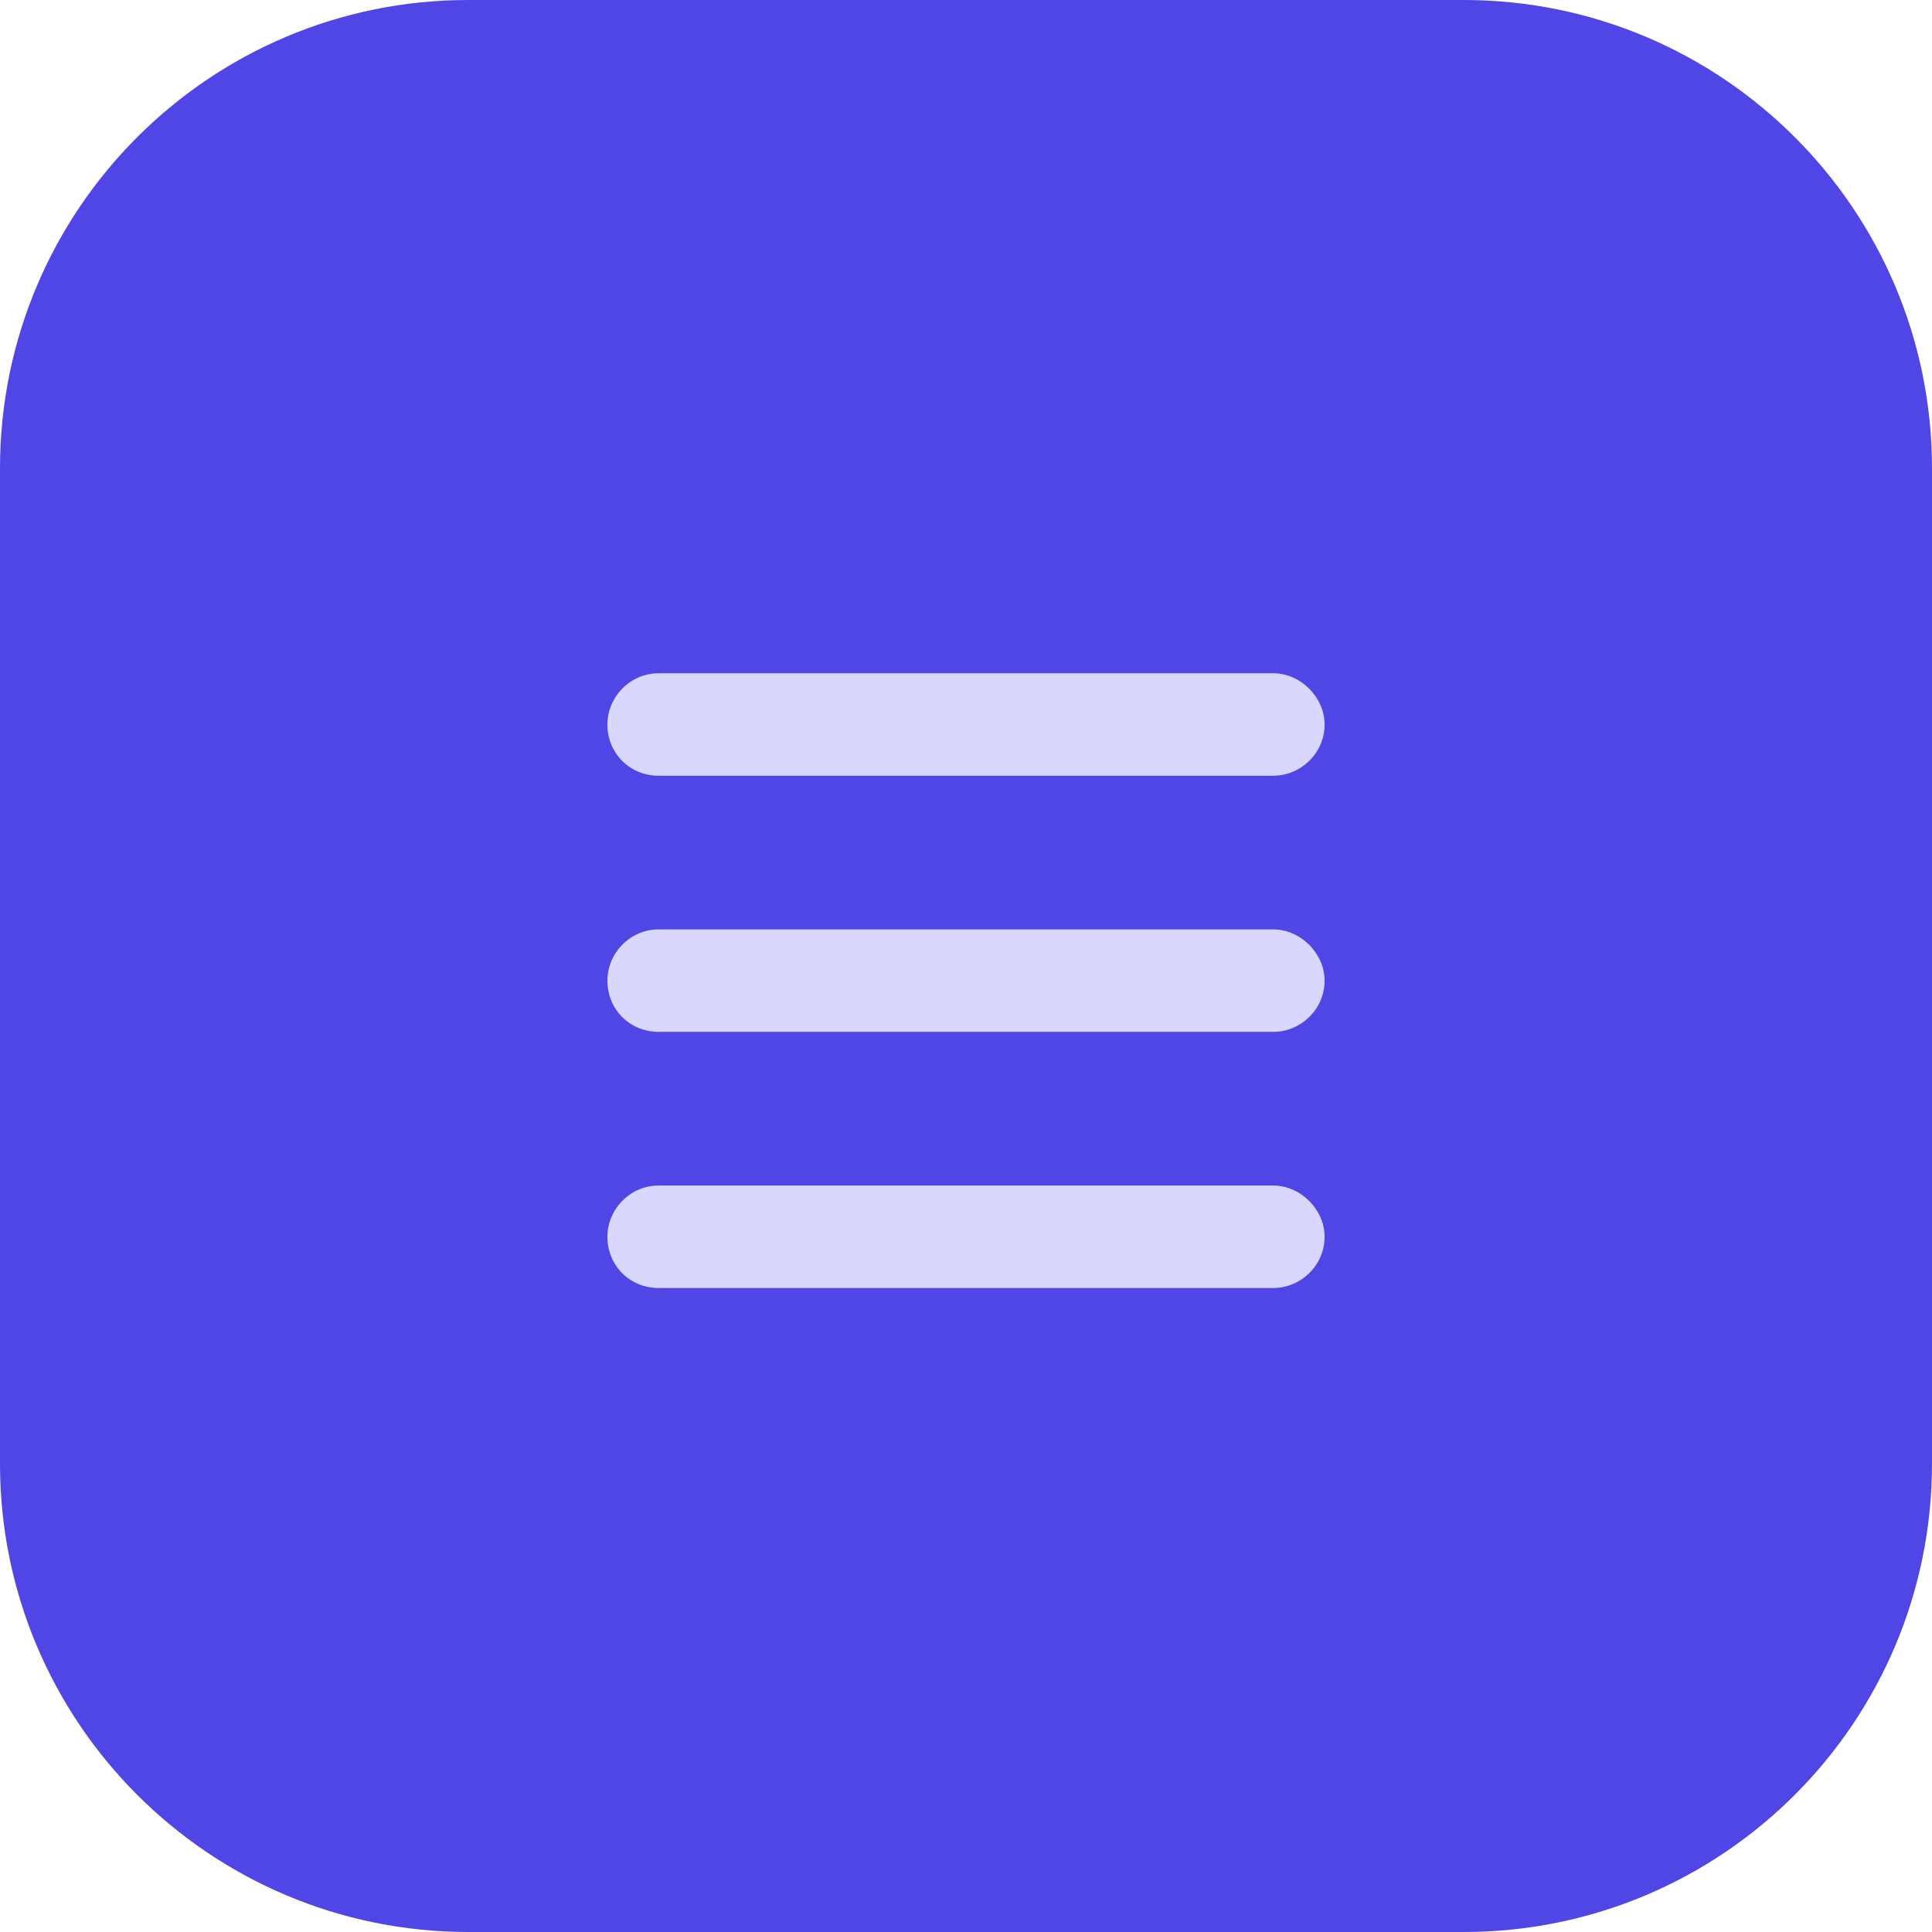
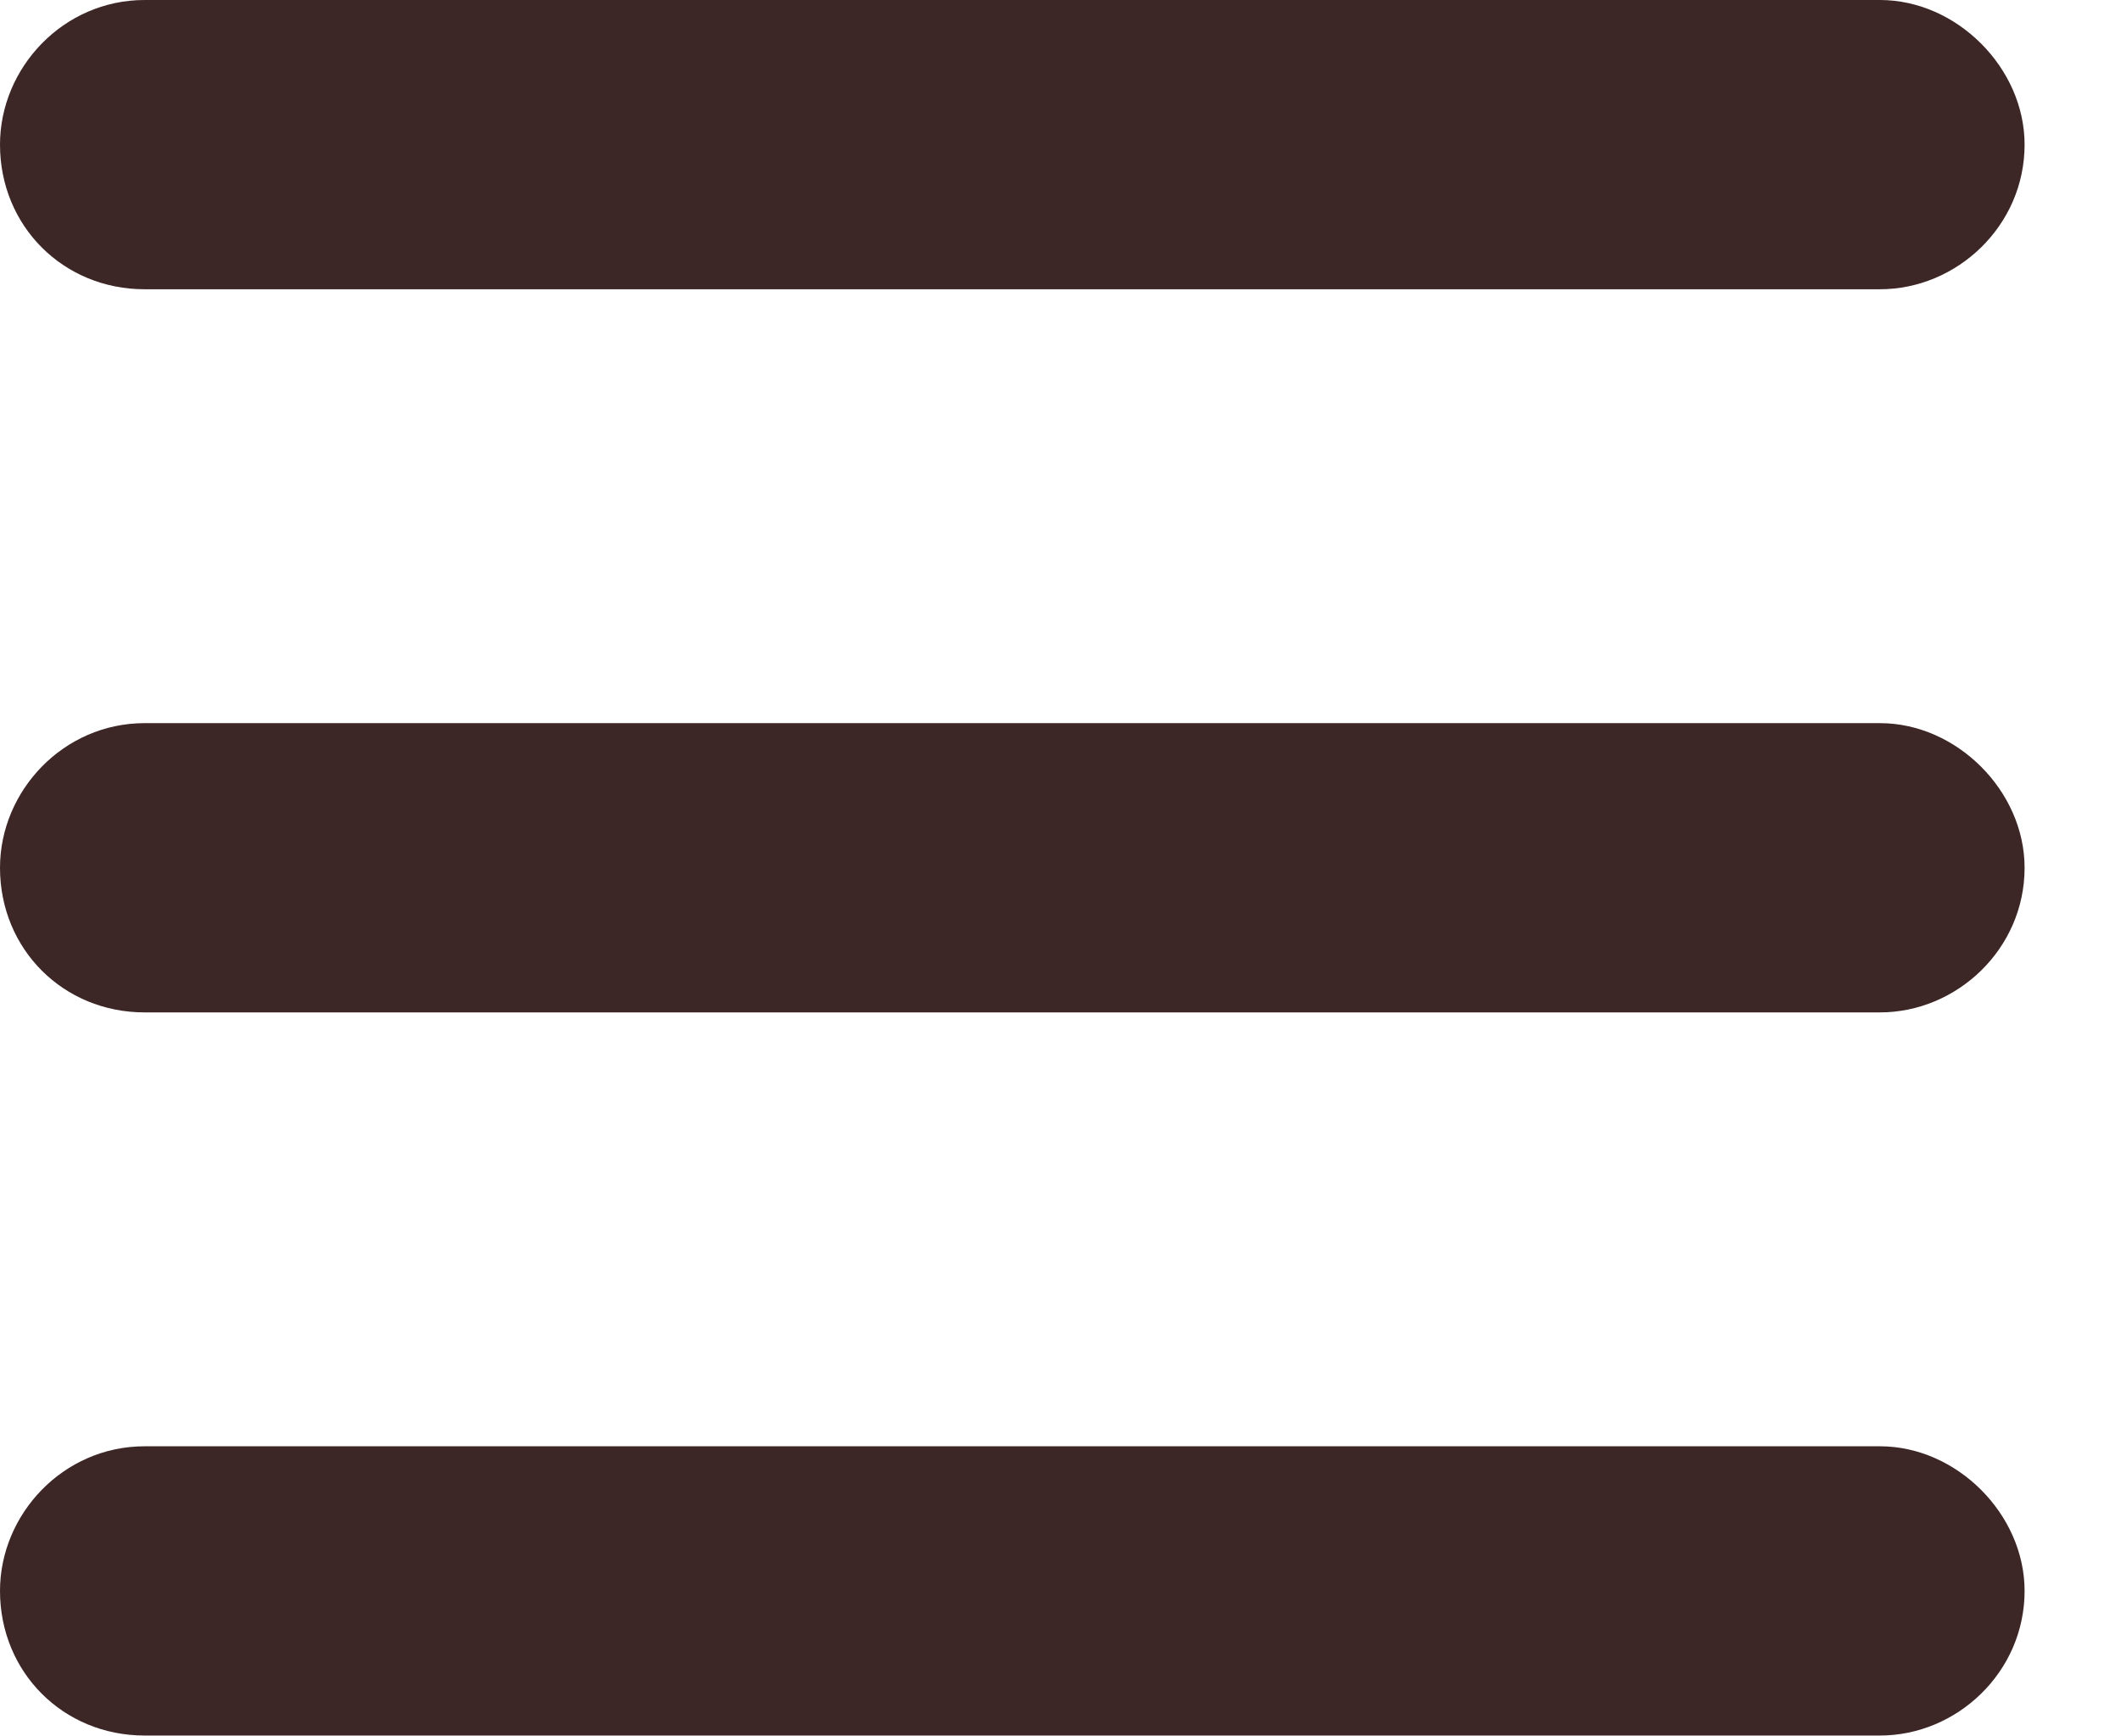
- <svg xmlns="http://www.w3.org/2000/svg" width="33" height="33" viewBox="0 0 33 33" fill="none">
-   <rect width="33" height="33" rx="8" fill="#4F46E5" />
-   <path d="M10.375 12.375C10.375 11.91 10.758 11.5 11.25 11.5H21.75C22.215 11.5 22.625 11.91 22.625 12.375C22.625 12.867 22.215 13.25 21.75 13.25H11.25C10.758 13.25 10.375 12.867 10.375 12.375ZM10.375 16.75C10.375 16.285 10.758 15.875 11.25 15.875H21.75C22.215 15.875 22.625 16.285 22.625 16.75C22.625 17.242 22.215 17.625 21.75 17.625H11.25C10.758 17.625 10.375 17.242 10.375 16.75ZM22.625 21.125C22.625 21.617 22.215 22 21.75 22H11.25C10.758 22 10.375 21.617 10.375 21.125C10.375 20.66 10.758 20.25 11.25 20.25H21.75C22.215 20.25 22.625 20.66 22.625 21.125Z" fill="#DAD7FF" />
+ <svg xmlns="http://www.w3.org/2000/svg" width="11" height="9" viewBox="0 0 11 9" fill="none">
+   <path d="M0 0.75C0 0.352 0.328 0 0.75 0H9.75C10.148 0 10.5 0.352 10.5 0.75C10.5 1.172 10.148 1.5 9.75 1.5H0.75C0.328 1.5 0 1.172 0 0.75ZM0 4.5C0 4.102 0.328 3.75 0.75 3.75H9.75C10.148 3.75 10.5 4.102 10.5 4.5C10.5 4.922 10.148 5.25 9.75 5.25H0.75C0.328 5.25 0 4.922 0 4.5ZM10.5 8.25C10.5 8.672 10.148 9 9.75 9H0.75C0.328 9 0 8.672 0 8.25C0 7.852 0.328 7.5 0.75 7.5H9.75C10.148 7.5 10.5 7.852 10.5 8.25Z" fill="#3D2626" />
</svg>
